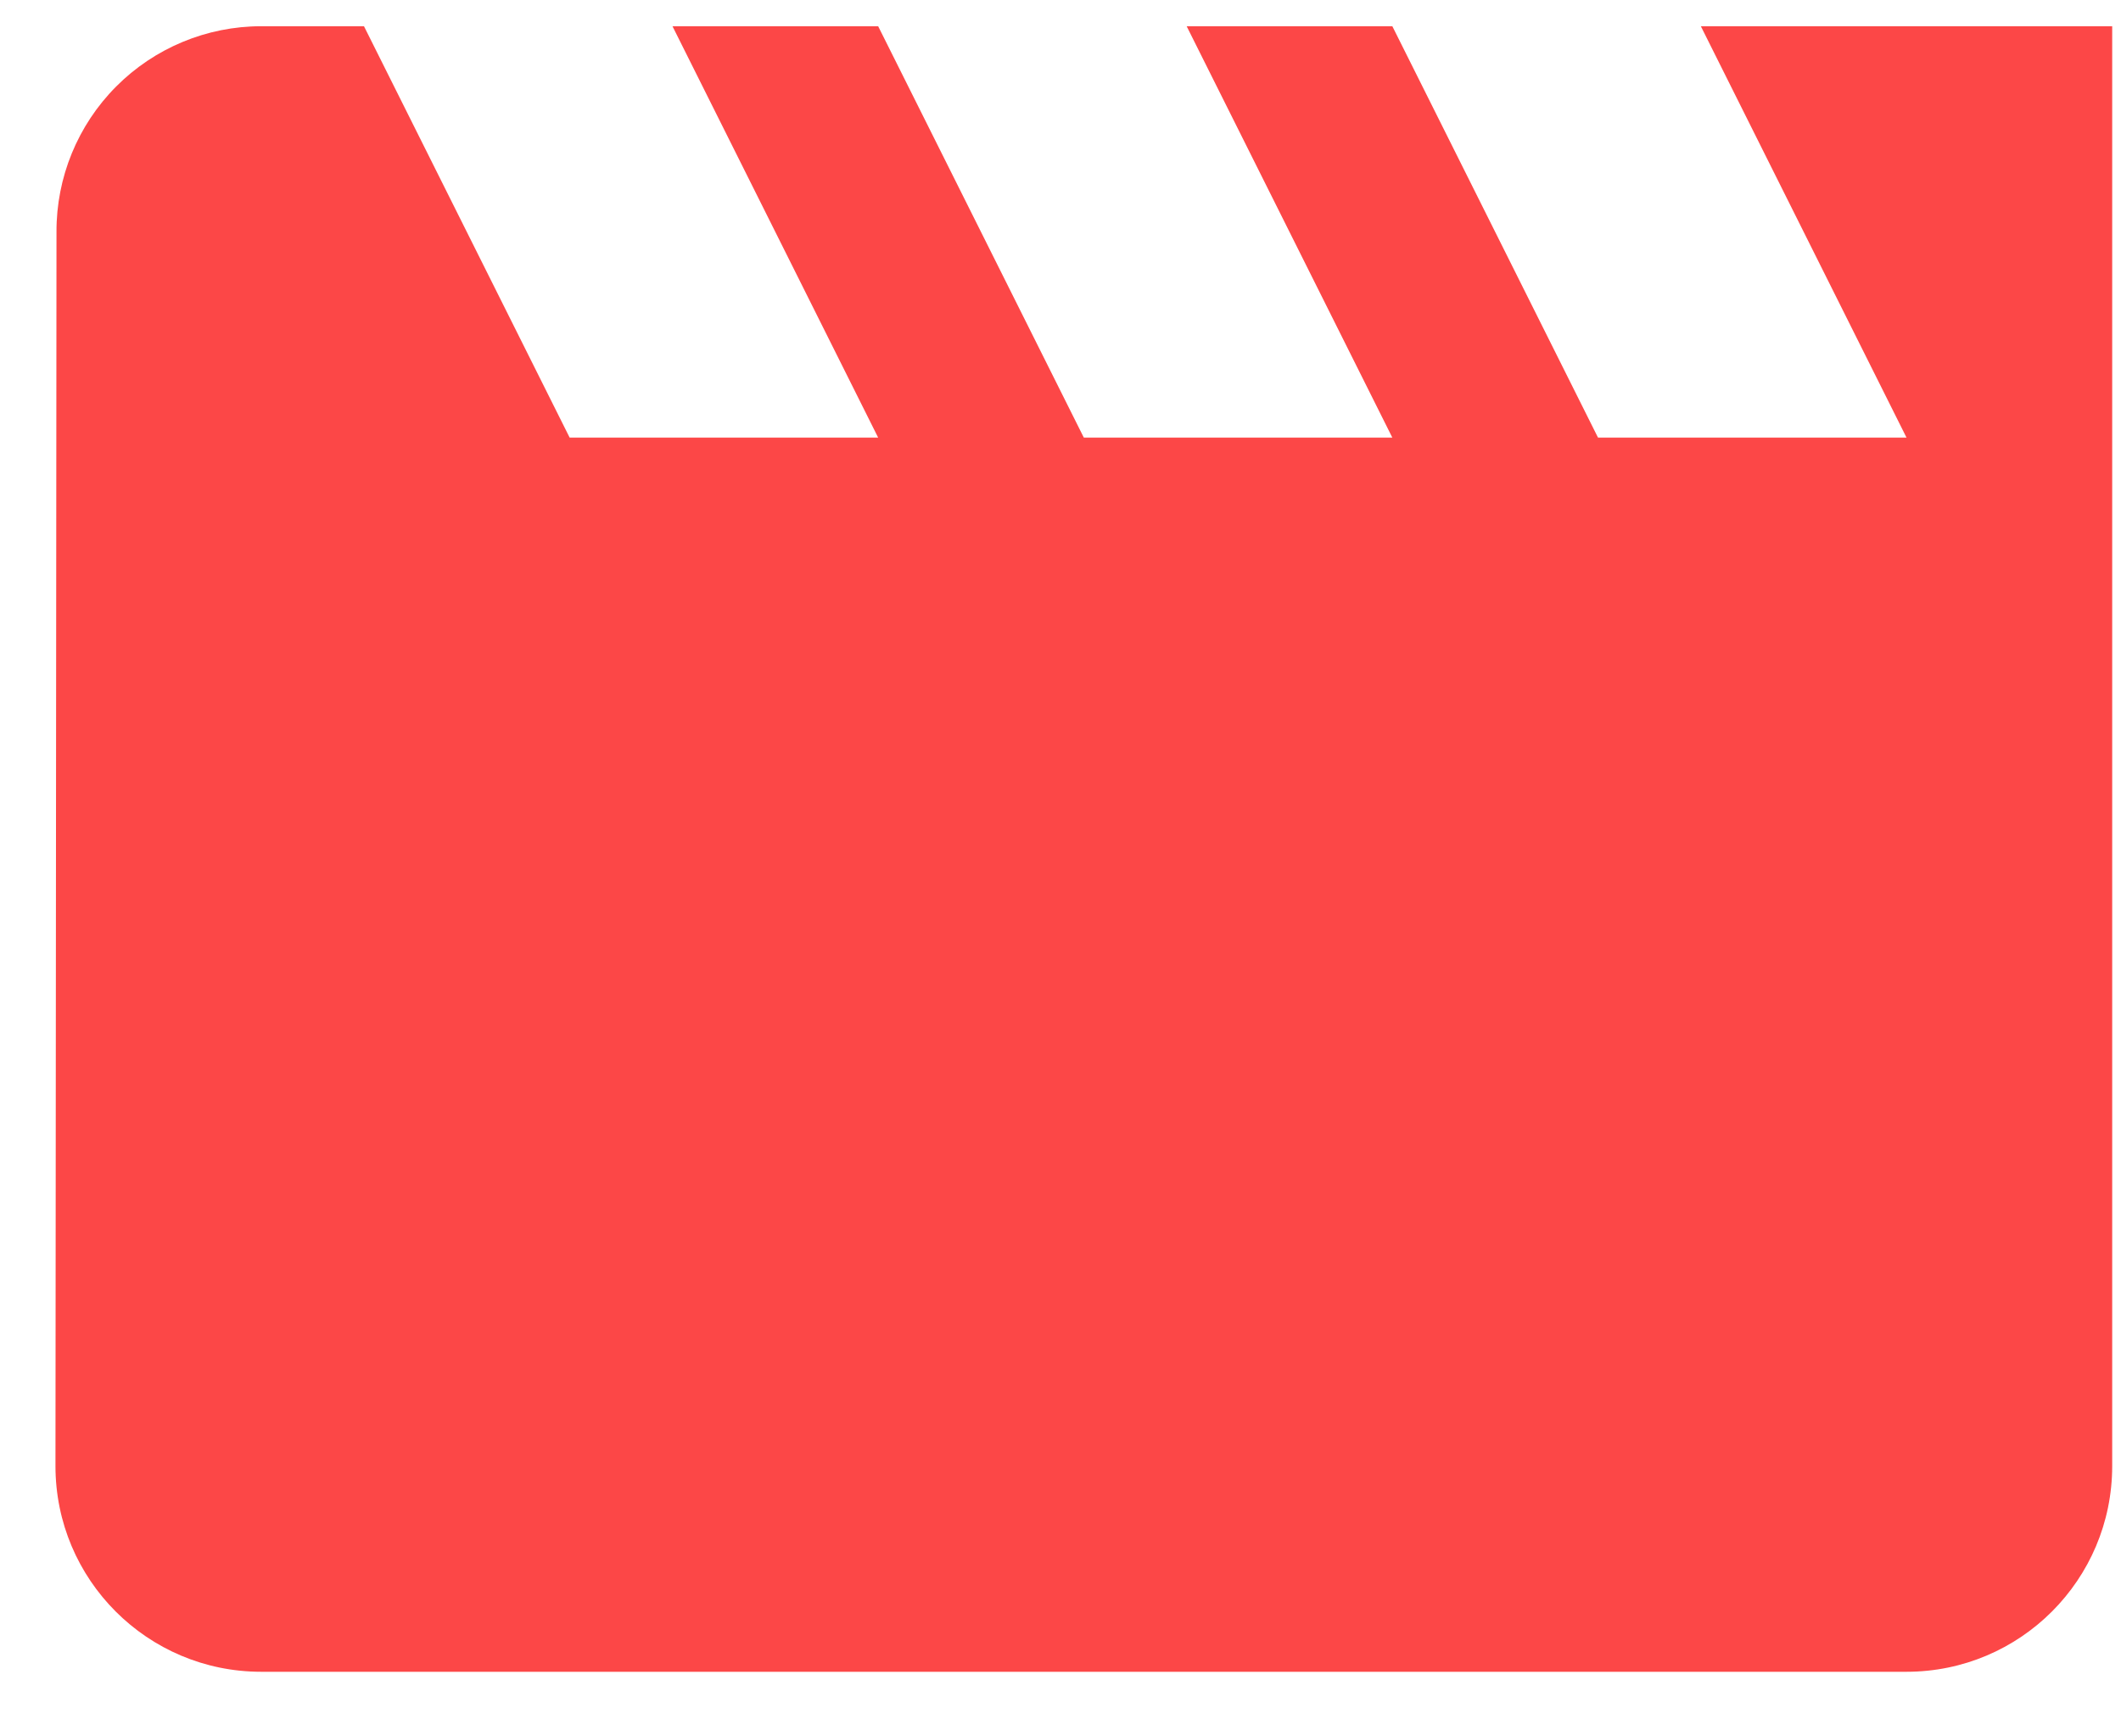
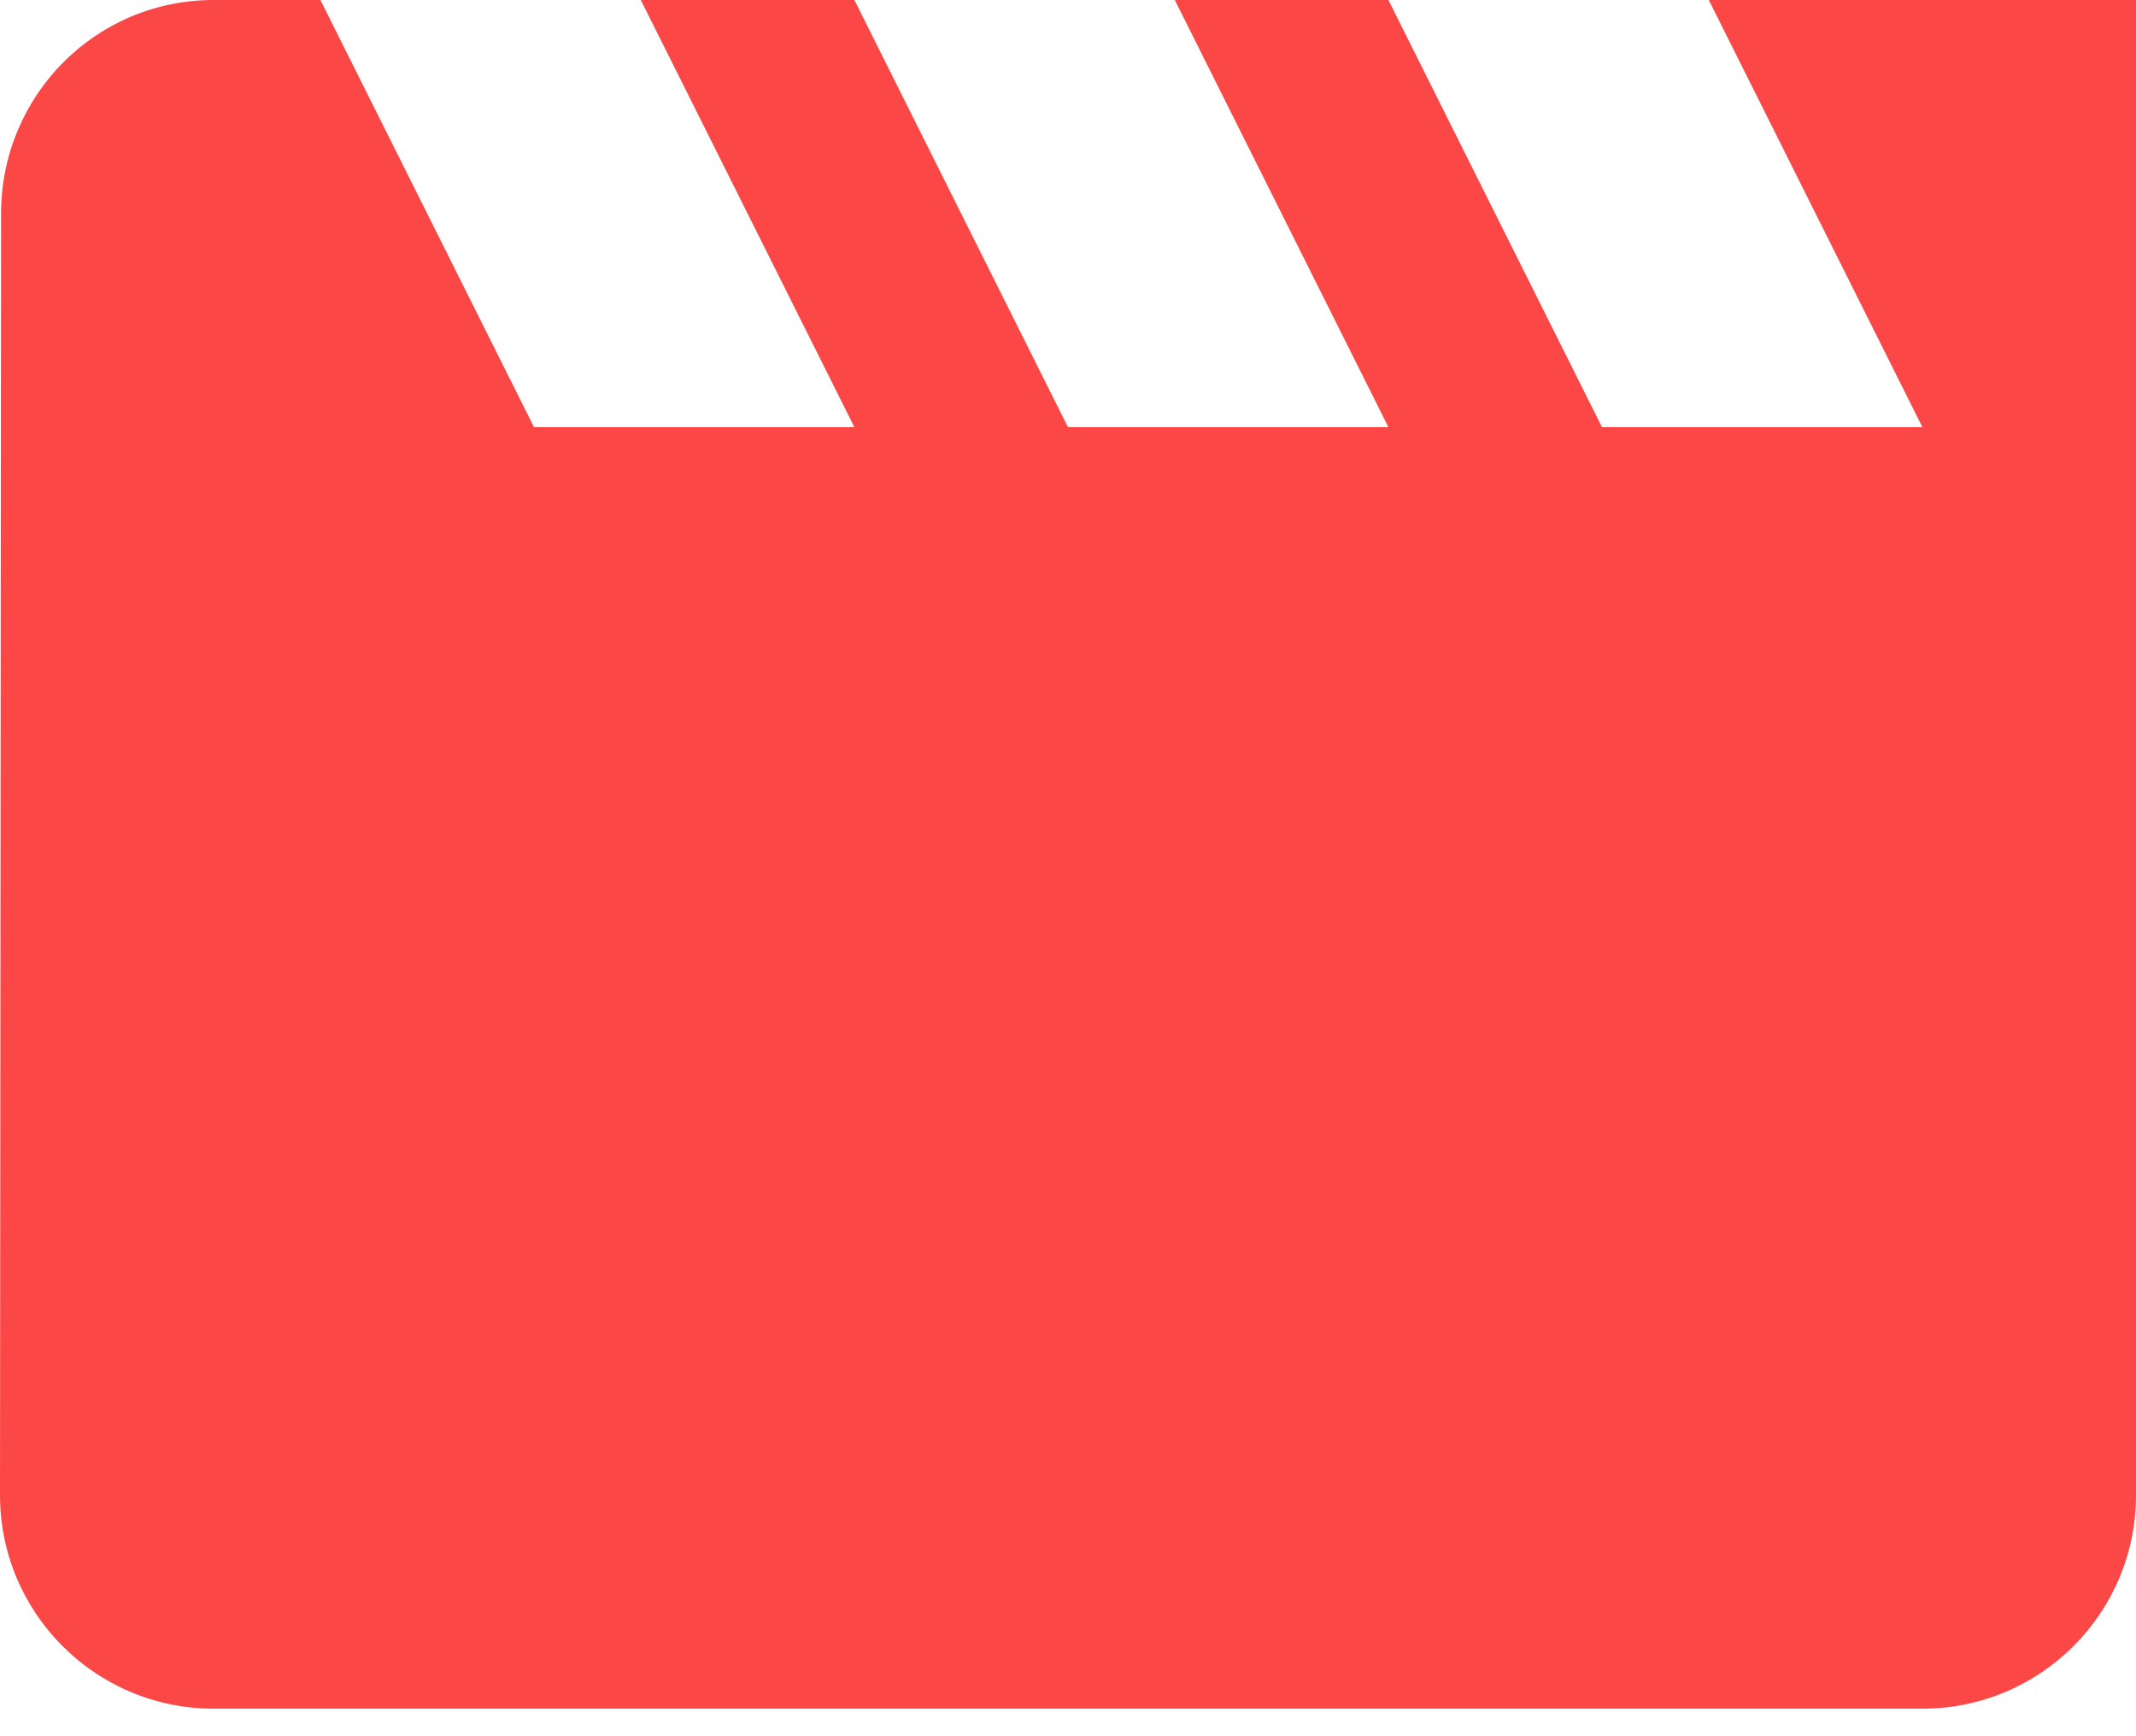
- <svg xmlns="http://www.w3.org/2000/svg" width="33" height="27">
-   <path d="m26.463.408 3.2 6.4h-4.8l-3.2-6.4h-3.2l3.2 6.4h-4.8l-3.2-6.4h-3.2l3.2 6.4h-4.8l-3.2-6.4h-1.6a3.186 3.186 0 0 0-3.184 3.2l-.016 19.2a3.2 3.2 0 0 0 3.2 3.2h25.6a3.2 3.2 0 0 0 3.2-3.2V.408h-6.4Z" fill="#FC4747" />
+ <svg xmlns="http://www.w3.org/2000/svg" width="32" height="26" viewBox="0 0 32 26" fill="none">
+   <path d="M25.6 0L28.8 6.4H24L20.8 0H17.6L20.8 6.4H16L12.8 0H9.6L12.8 6.4H8L4.8 0H3.2C1.432 0 0.016 1.432 0.016 3.2L0 22.4C0 24.168 1.432 25.6 3.2 25.6H28.8C30.568 25.6 32 24.168 32 22.4V0H25.6Z" fill="#FC4747" />
</svg>
